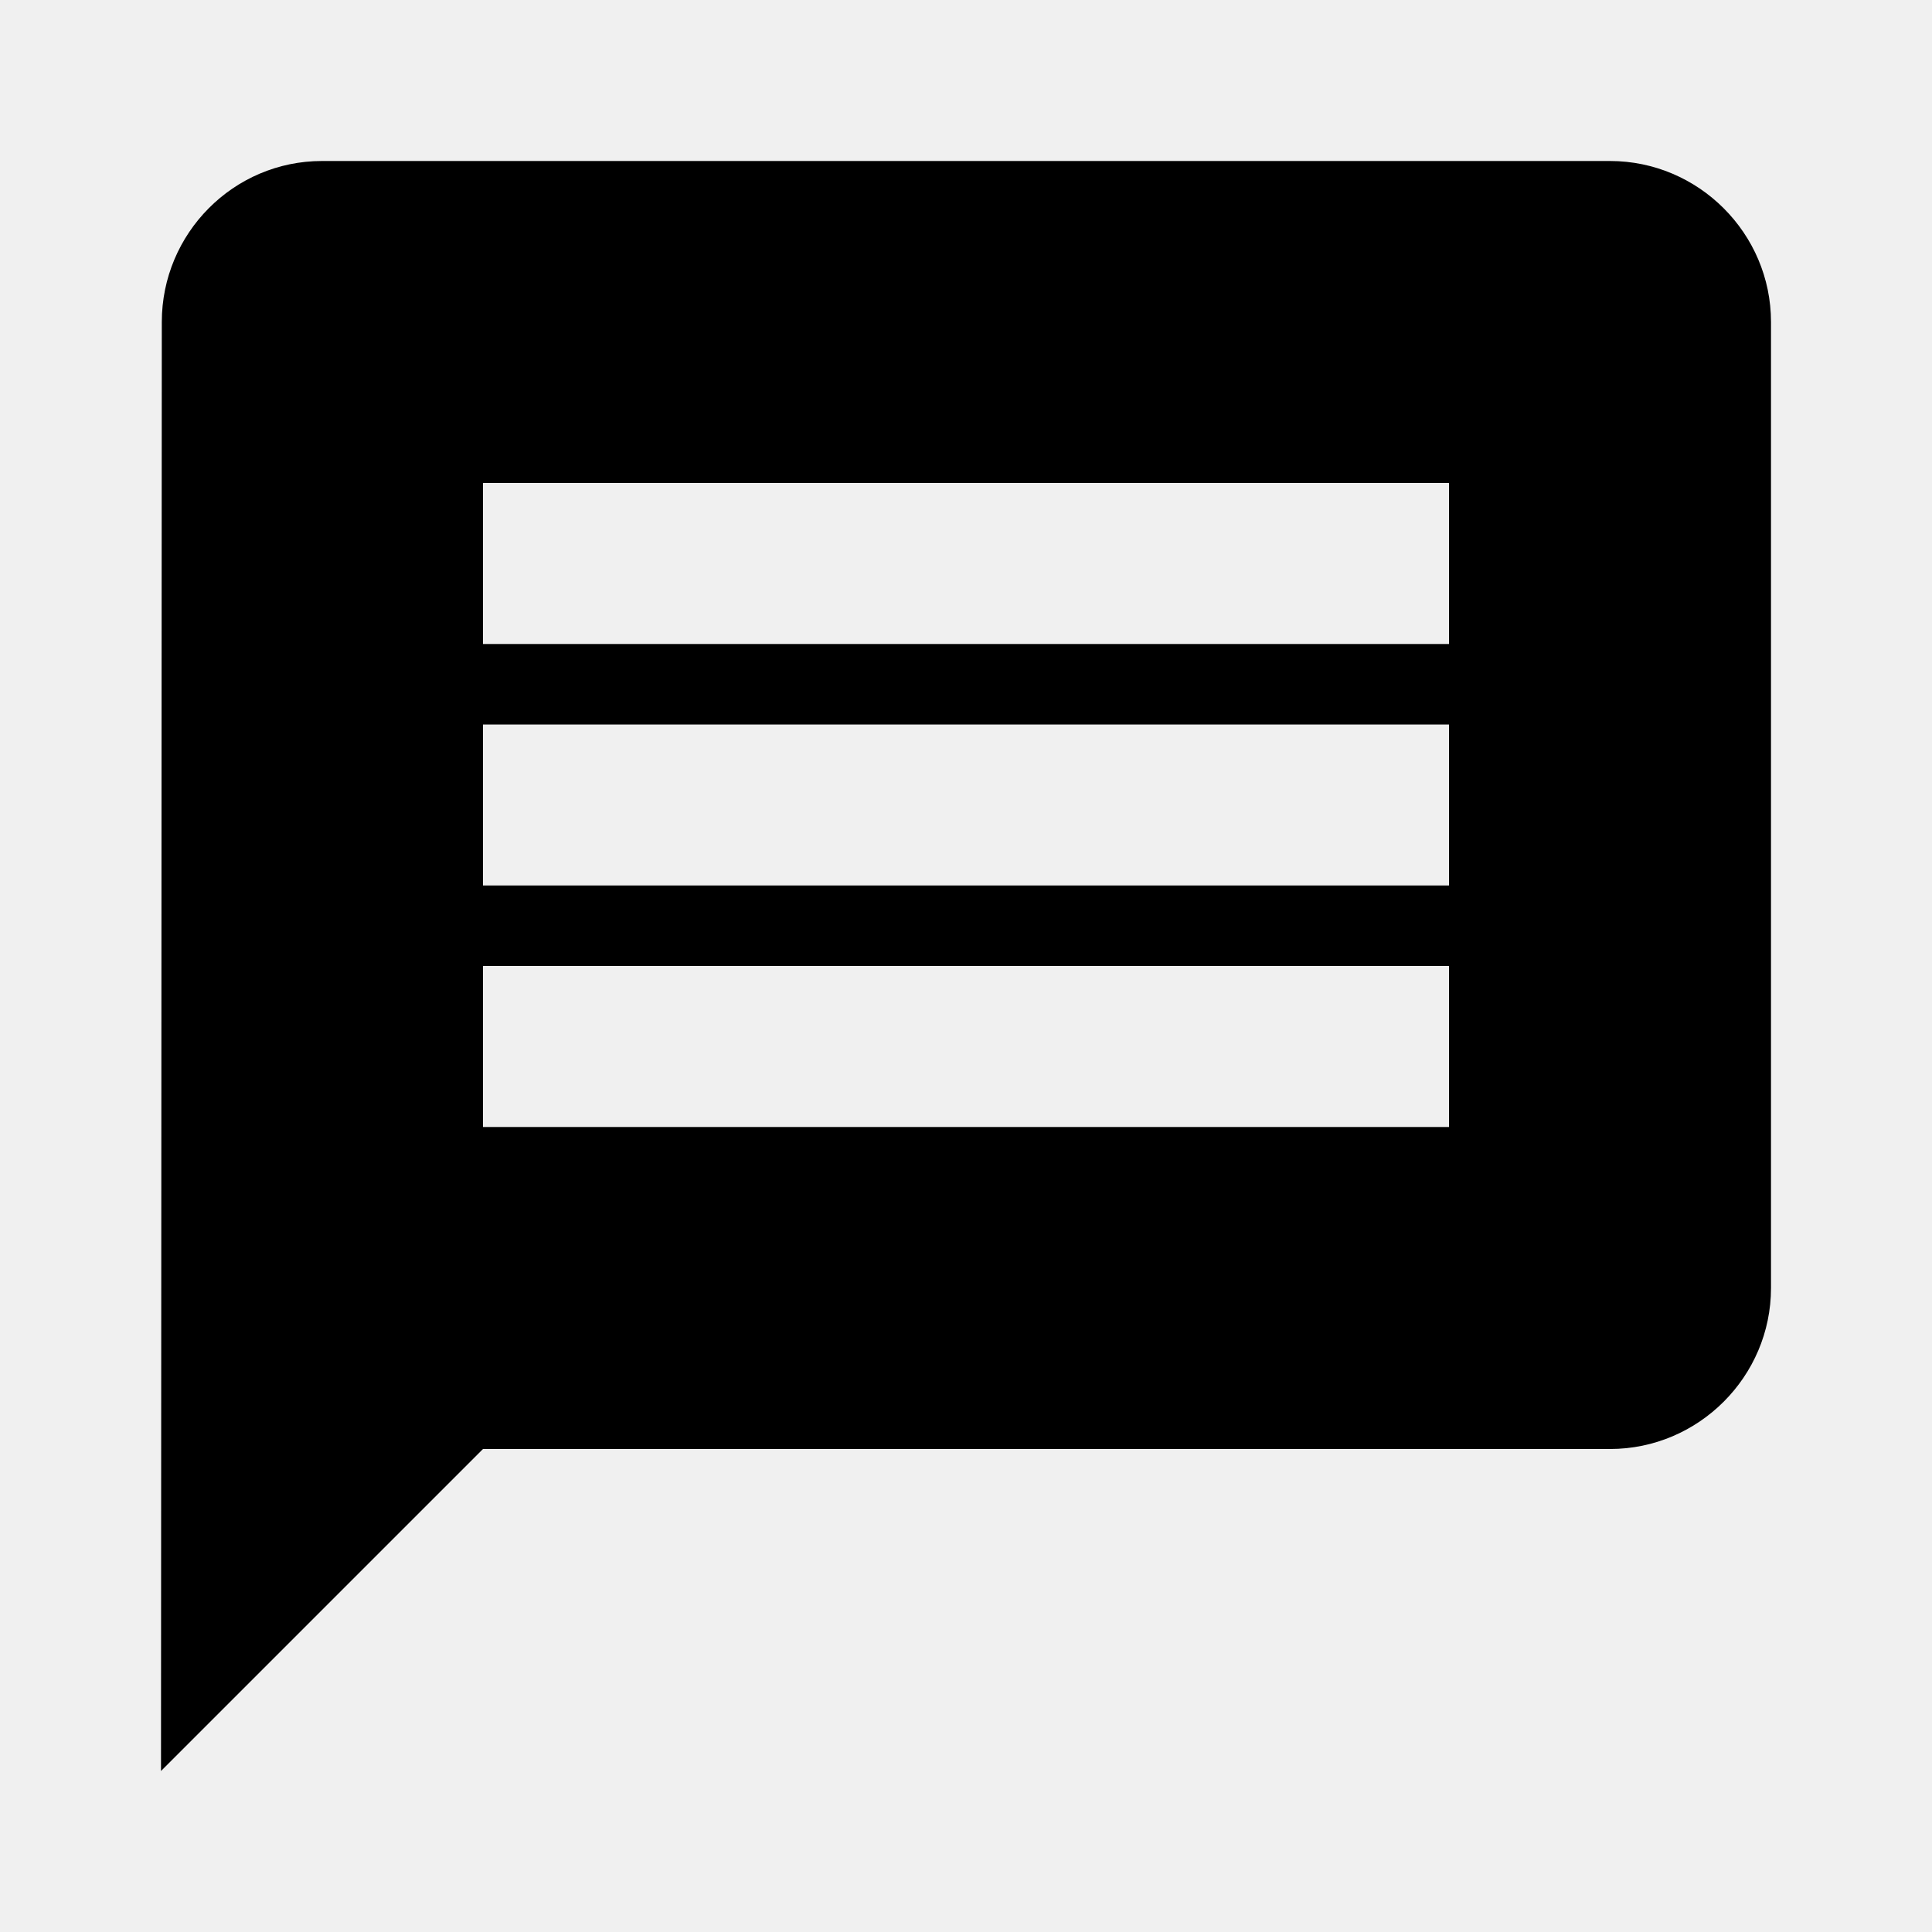
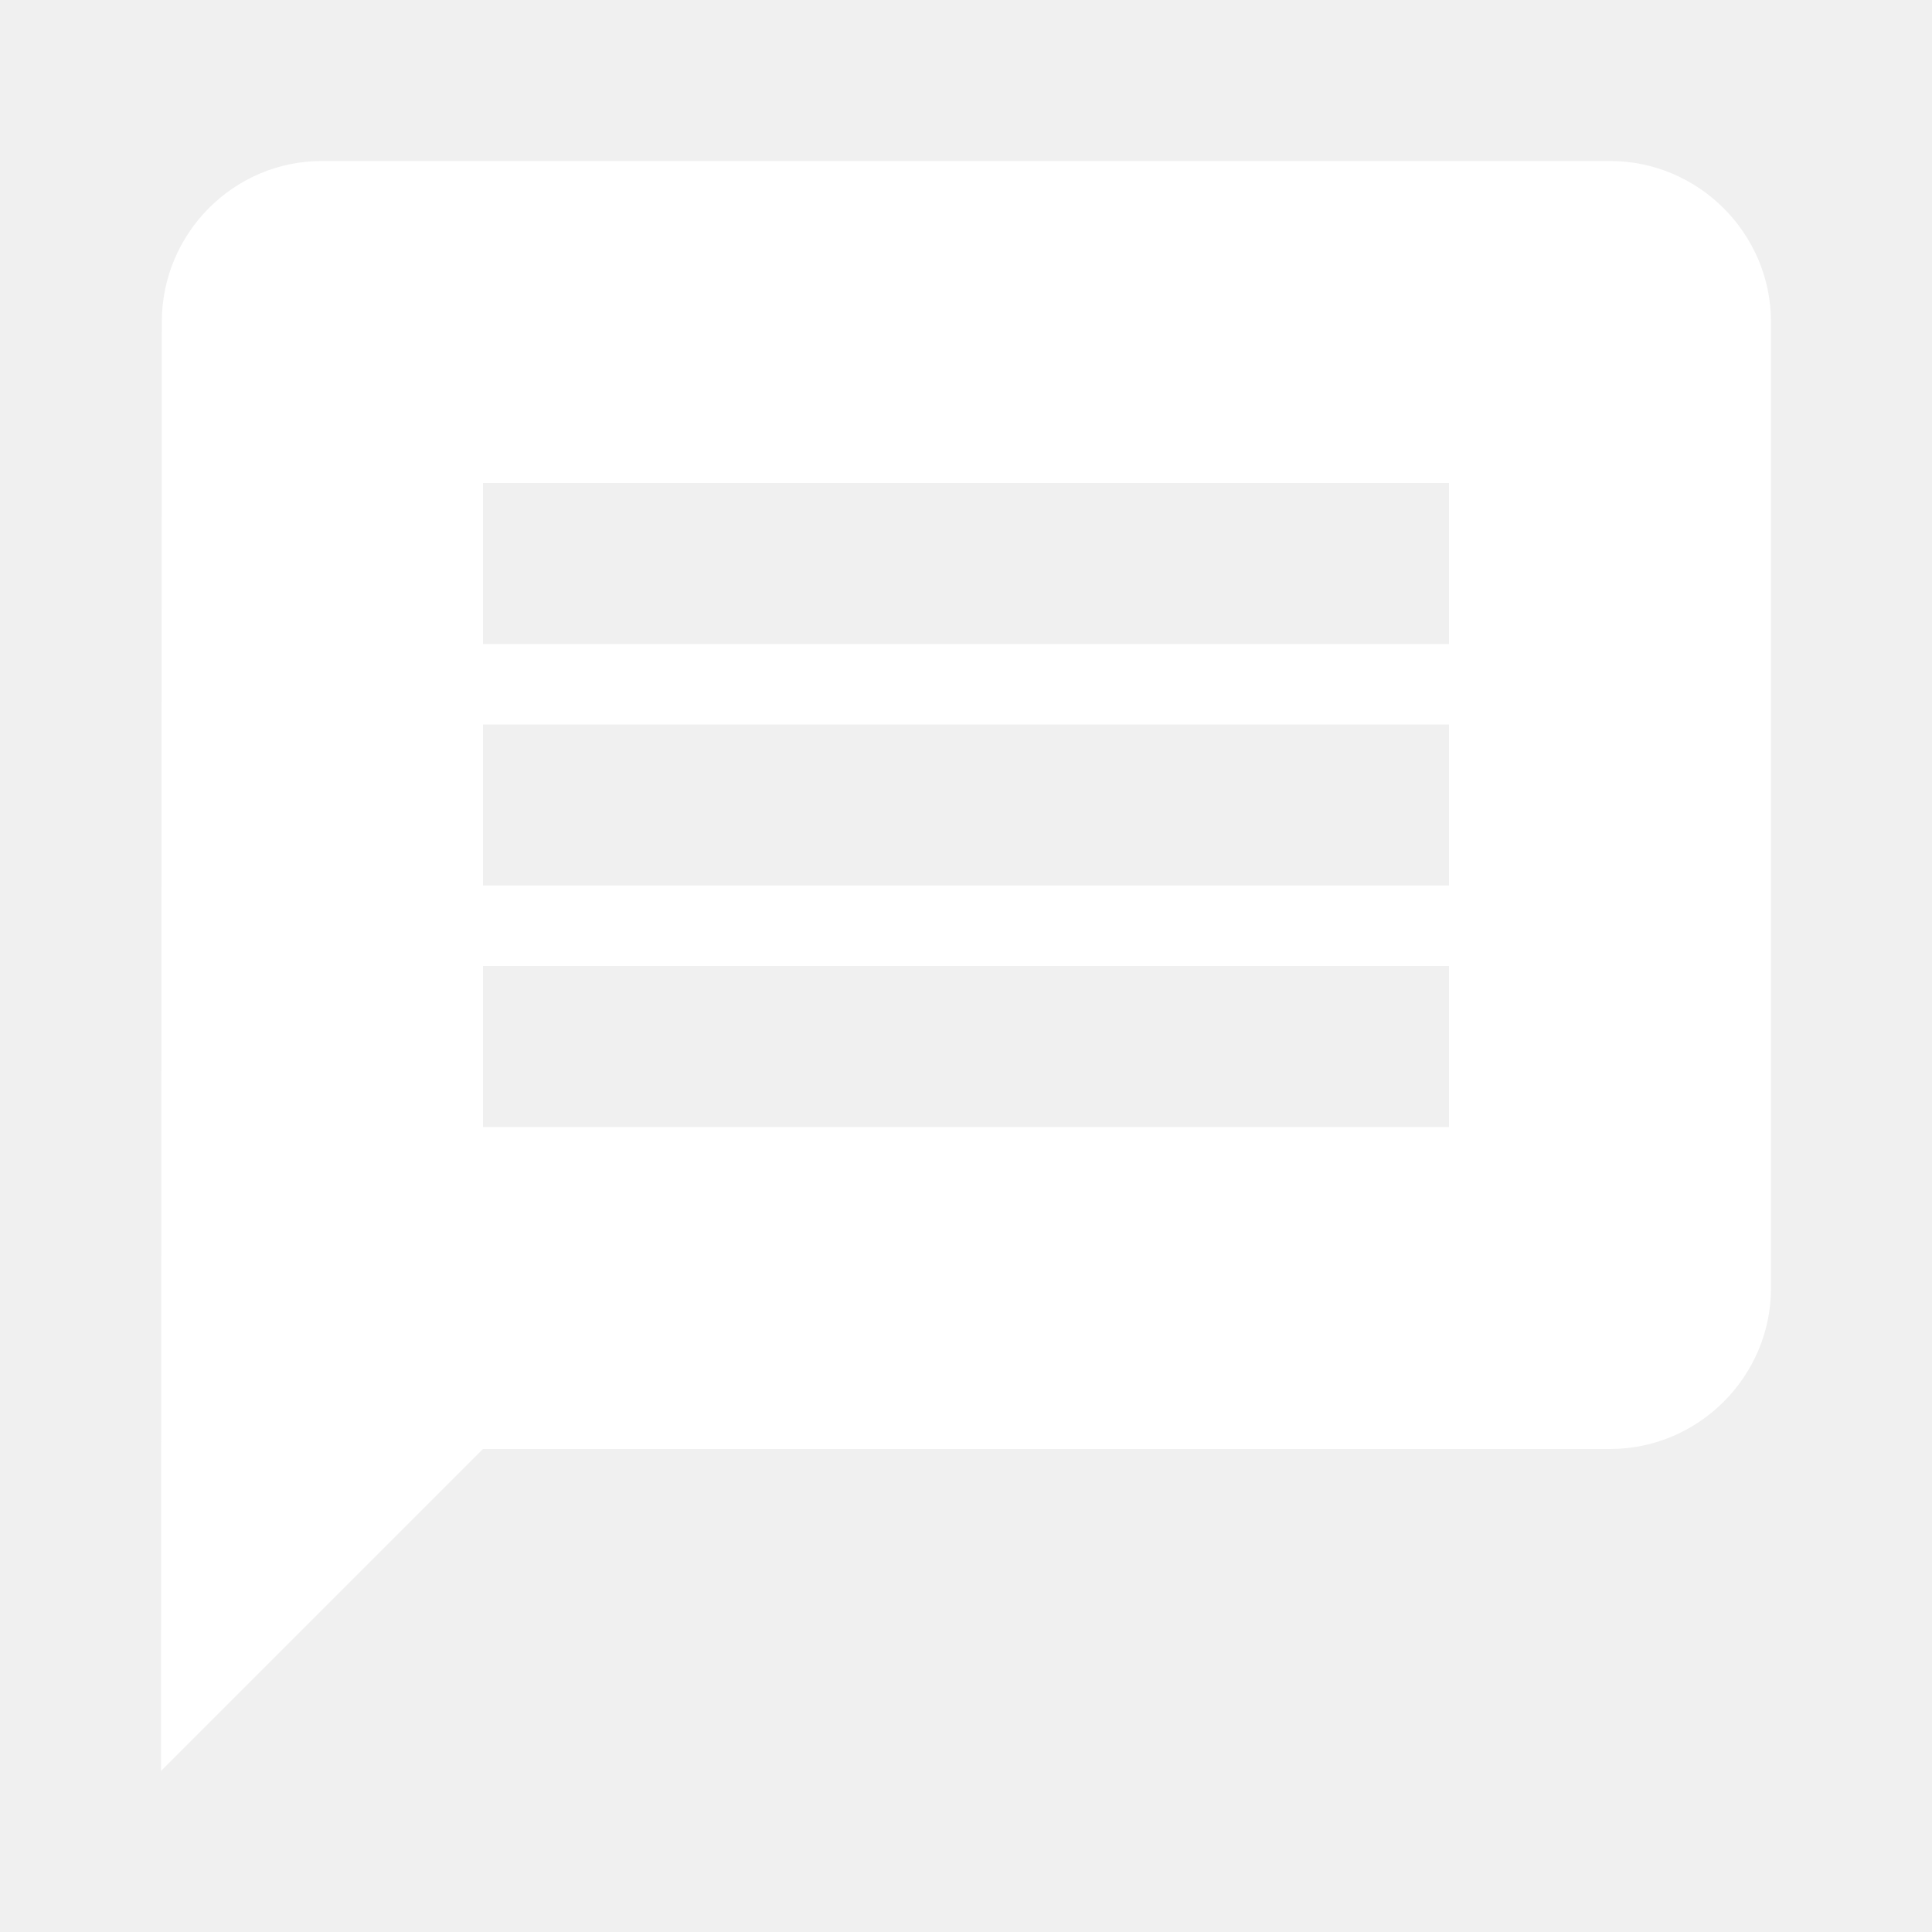
<svg xmlns="http://www.w3.org/2000/svg" width="1em" height="1em" viewBox="0 0 24 24">
-   <path fill="currentColor" d="M20 2H4c-1.1 0-1.99.9-1.99 2L2 22l4-4h14c1.1 0 2-.9 2-2V4c0-1.1-.9-2-2-2m-2 12H6v-2h12zm0-3H6V9h12zm0-3H6V6h12z" />
+   <path fill="white" d="M20 2H4c-1.1 0-1.99.9-1.99 2L2 22l4-4h14c1.1 0 2-.9 2-2V4c0-1.1-.9-2-2-2m-2 12H6v-2h12zm0-3H6V9h12zm0-3H6V6h12z" />
</svg>
